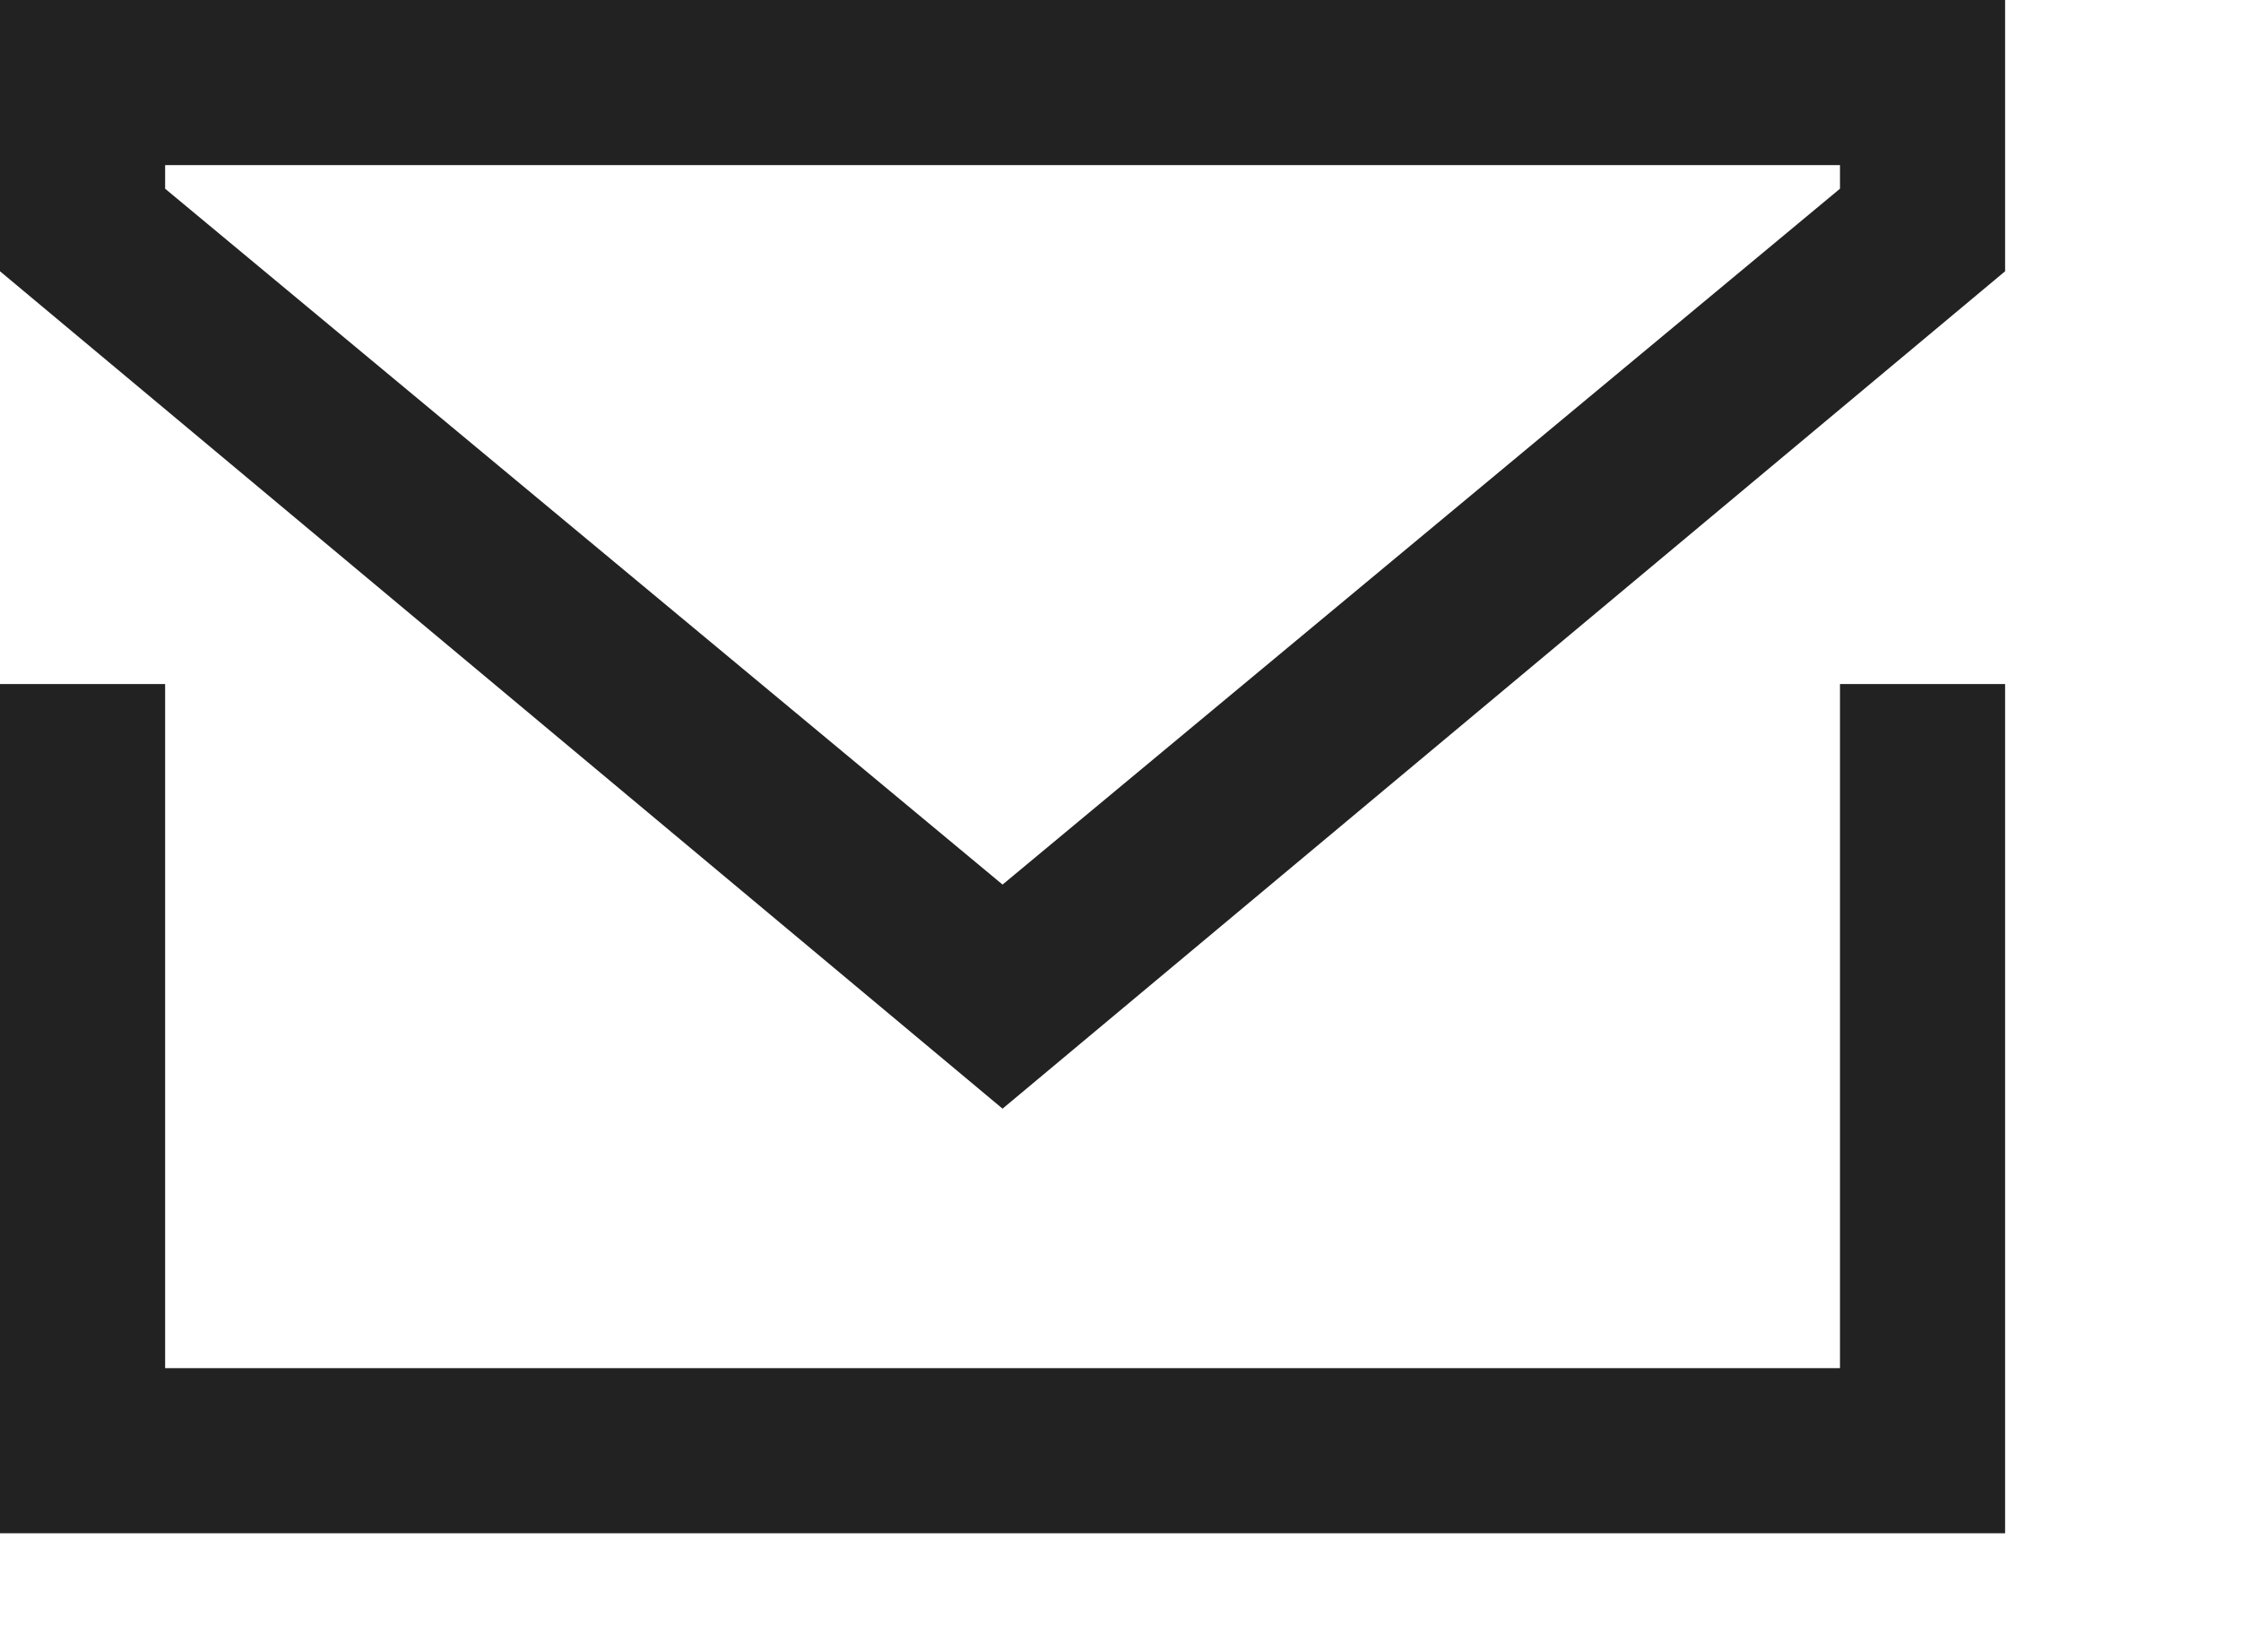
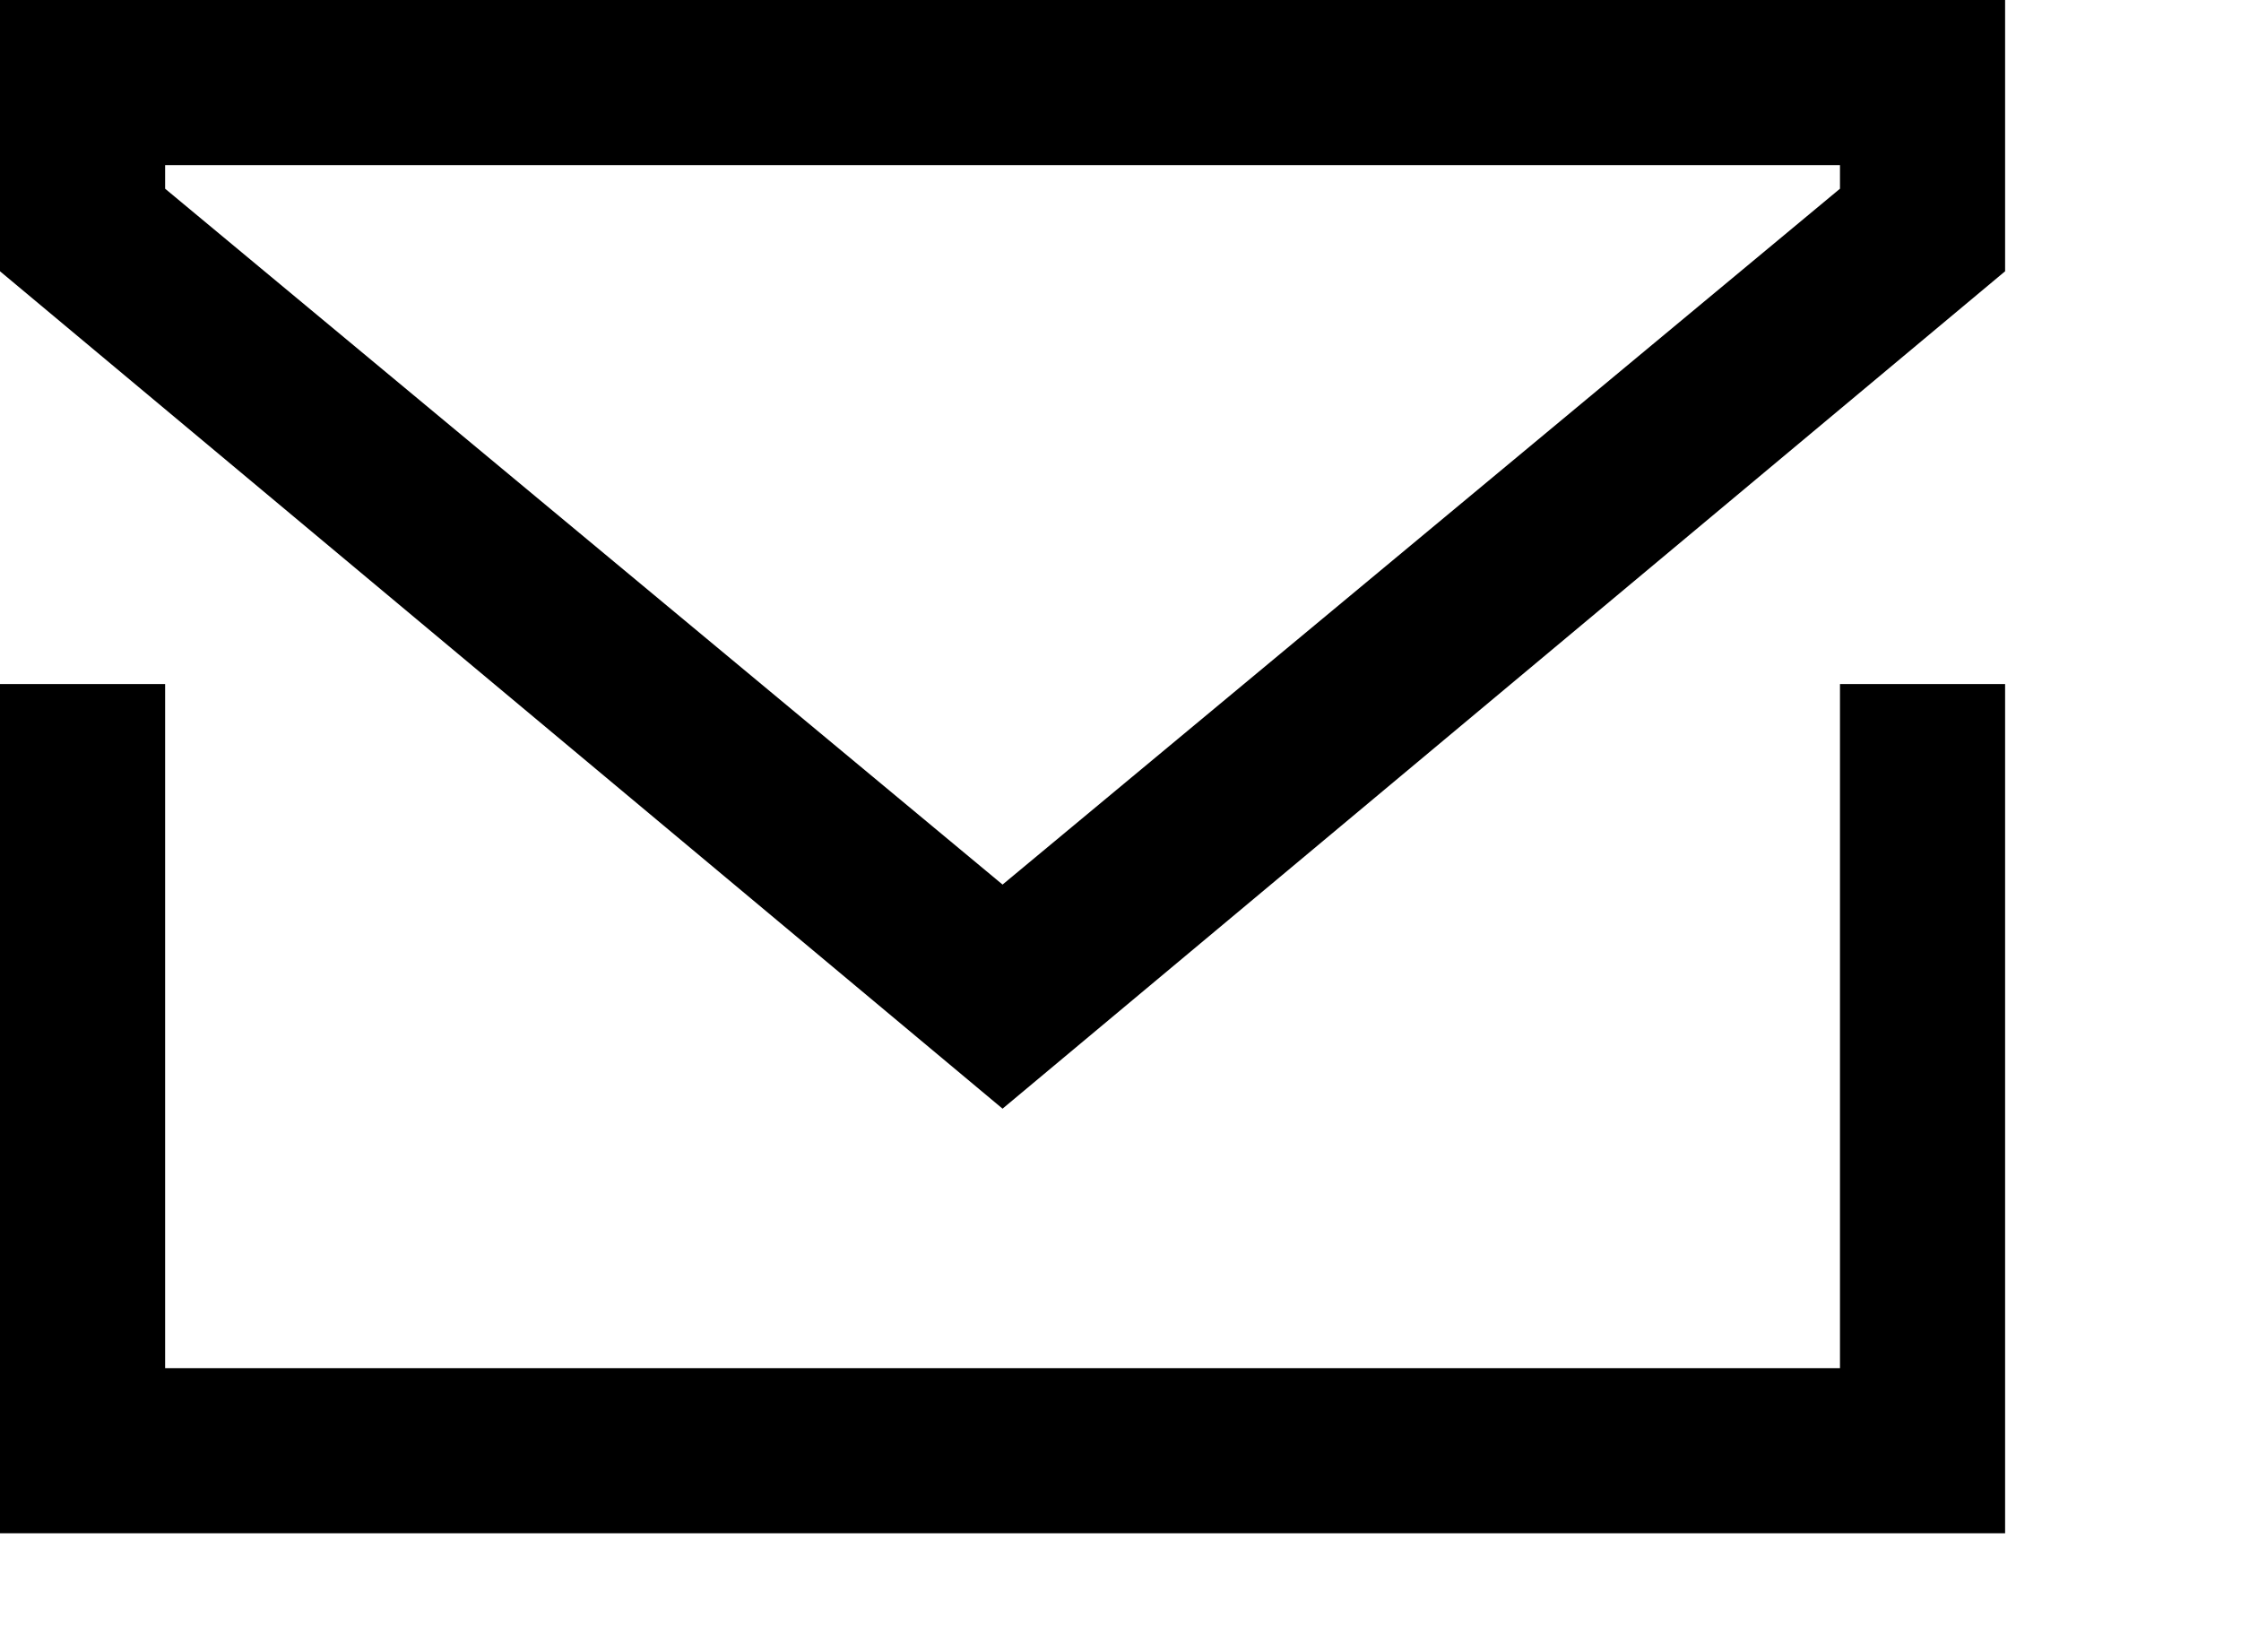
- <svg xmlns="http://www.w3.org/2000/svg" width="19" height="14" fill="none" viewBox="0 0 19 14">
-   <path d="M15.6 11.6H1.4V5.8H0V13h17V5.8h-1.4v5.8zM0 0v2.3l8.5 7.1L17 2.3V0H0zm15.6 1.6L8.5 7.5 1.4 1.6v-.2h14.2v.2z" fill="#222222" />
+ <svg xmlns="http://www.w3.org/2000/svg" width="19" height="14" viewBox="0 0 19 14">
+   <path d="M15.6 11.6H1.4V5.8H0V13h17V5.8h-1.4v5.8zM0 0v2.3l8.5 7.1L17 2.3V0H0zm15.6 1.6L8.5 7.5 1.4 1.6v-.2h14.2v.2z" />
</svg>
